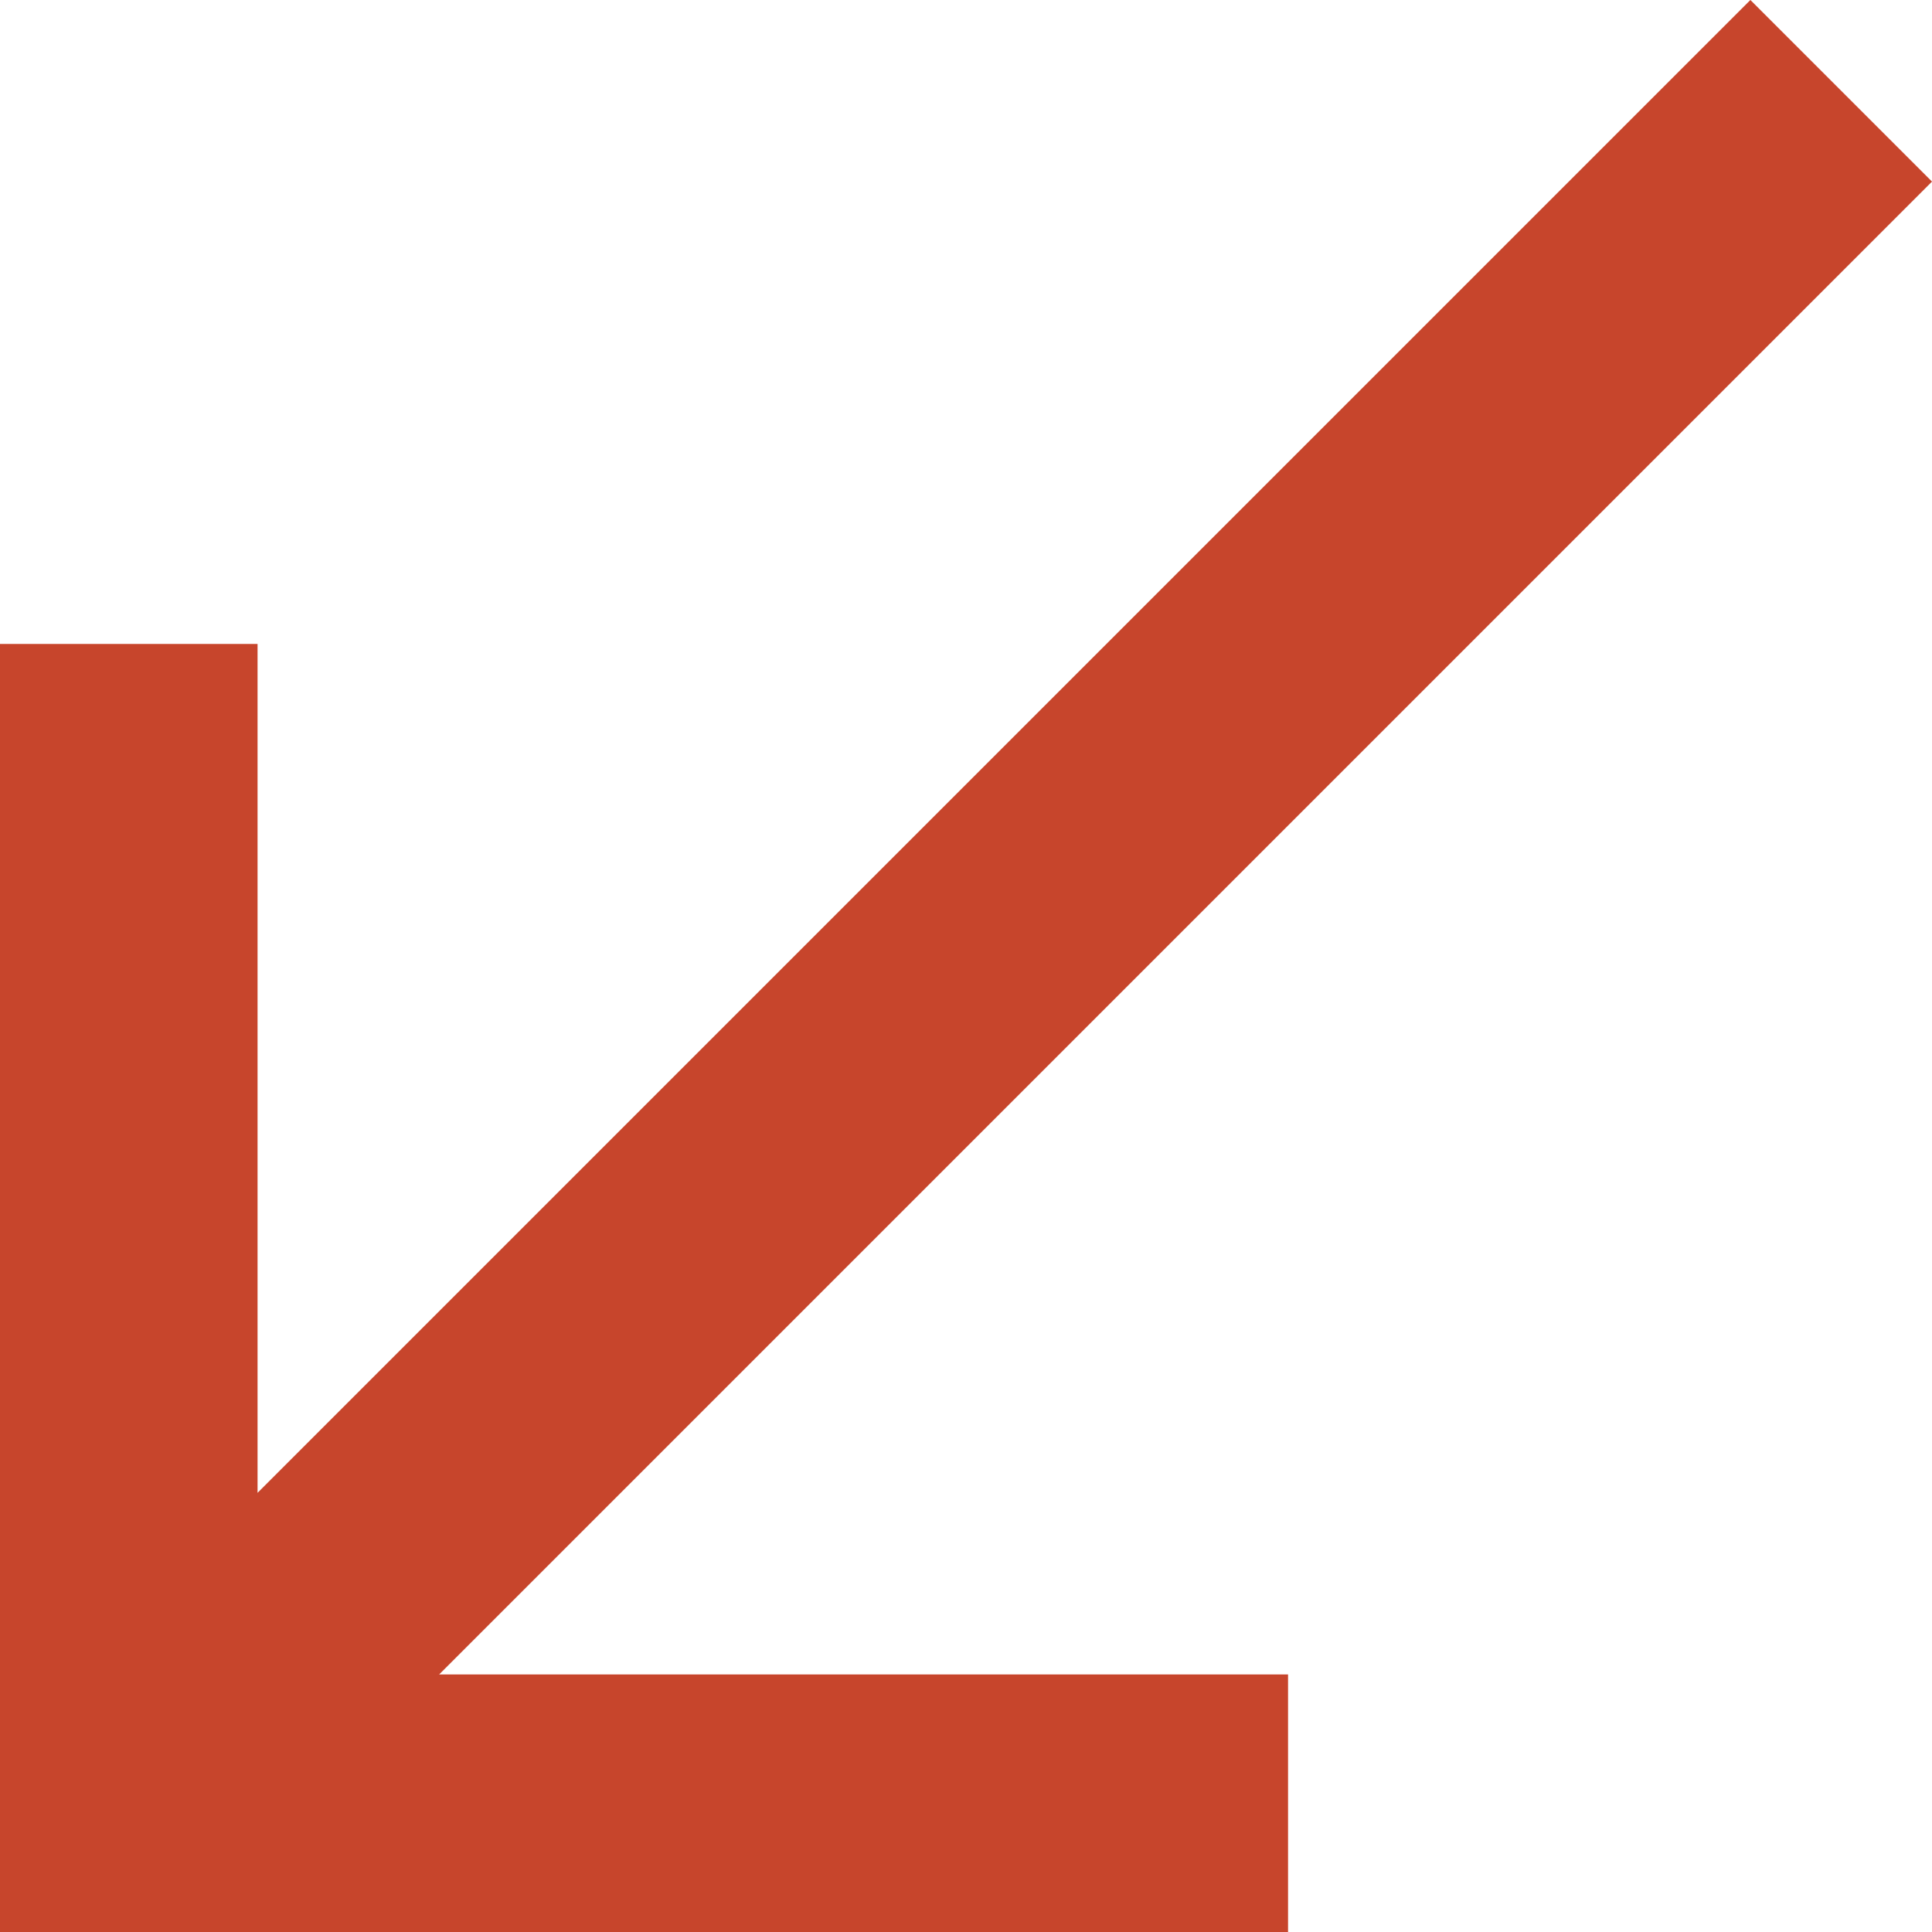
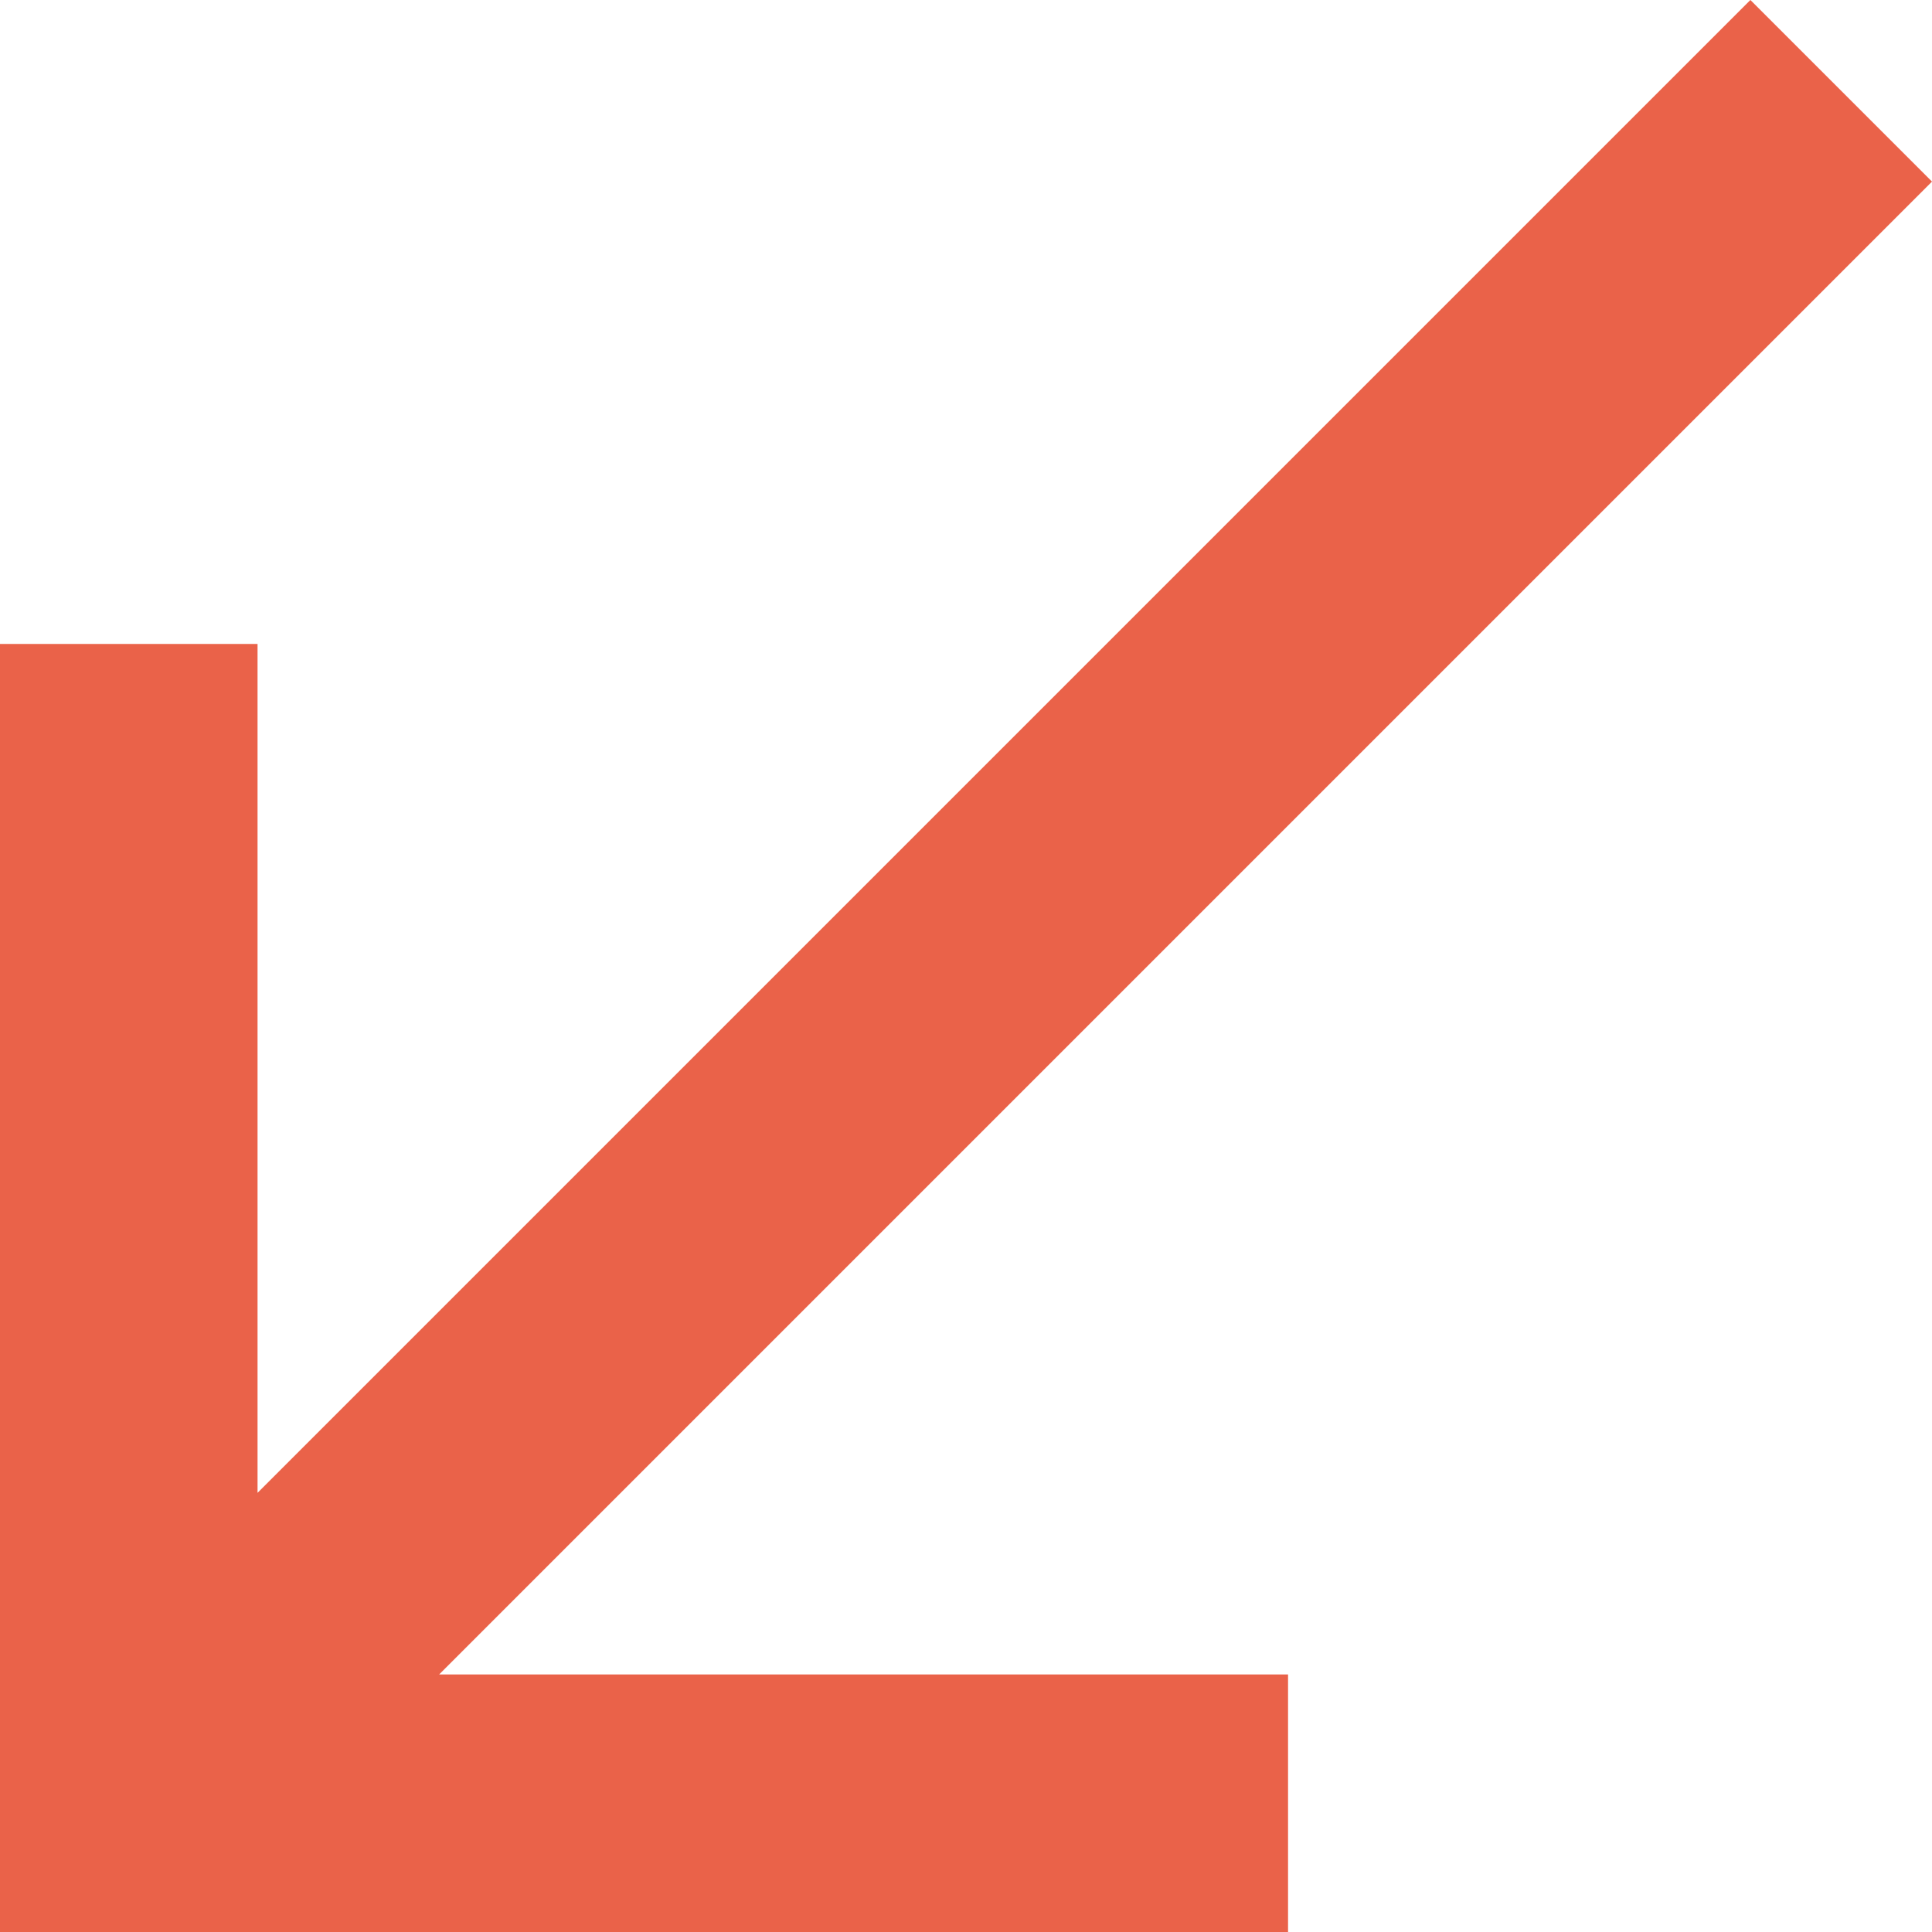
<svg xmlns="http://www.w3.org/2000/svg" width="13" height="13" viewBox="0 0 13 13" fill="none">
-   <path d="M13 1.222L11.778 0L1.733 10.045V4.333H0V13H8.667V11.267H2.955L13 1.222Z" fill="#c7452c" />
+   <path d="M13 1.222L11.778 0L1.733 10.045V4.333H0V13H8.667V11.267H2.955L13 1.222Z" fill="#EA6249" />
</svg>
